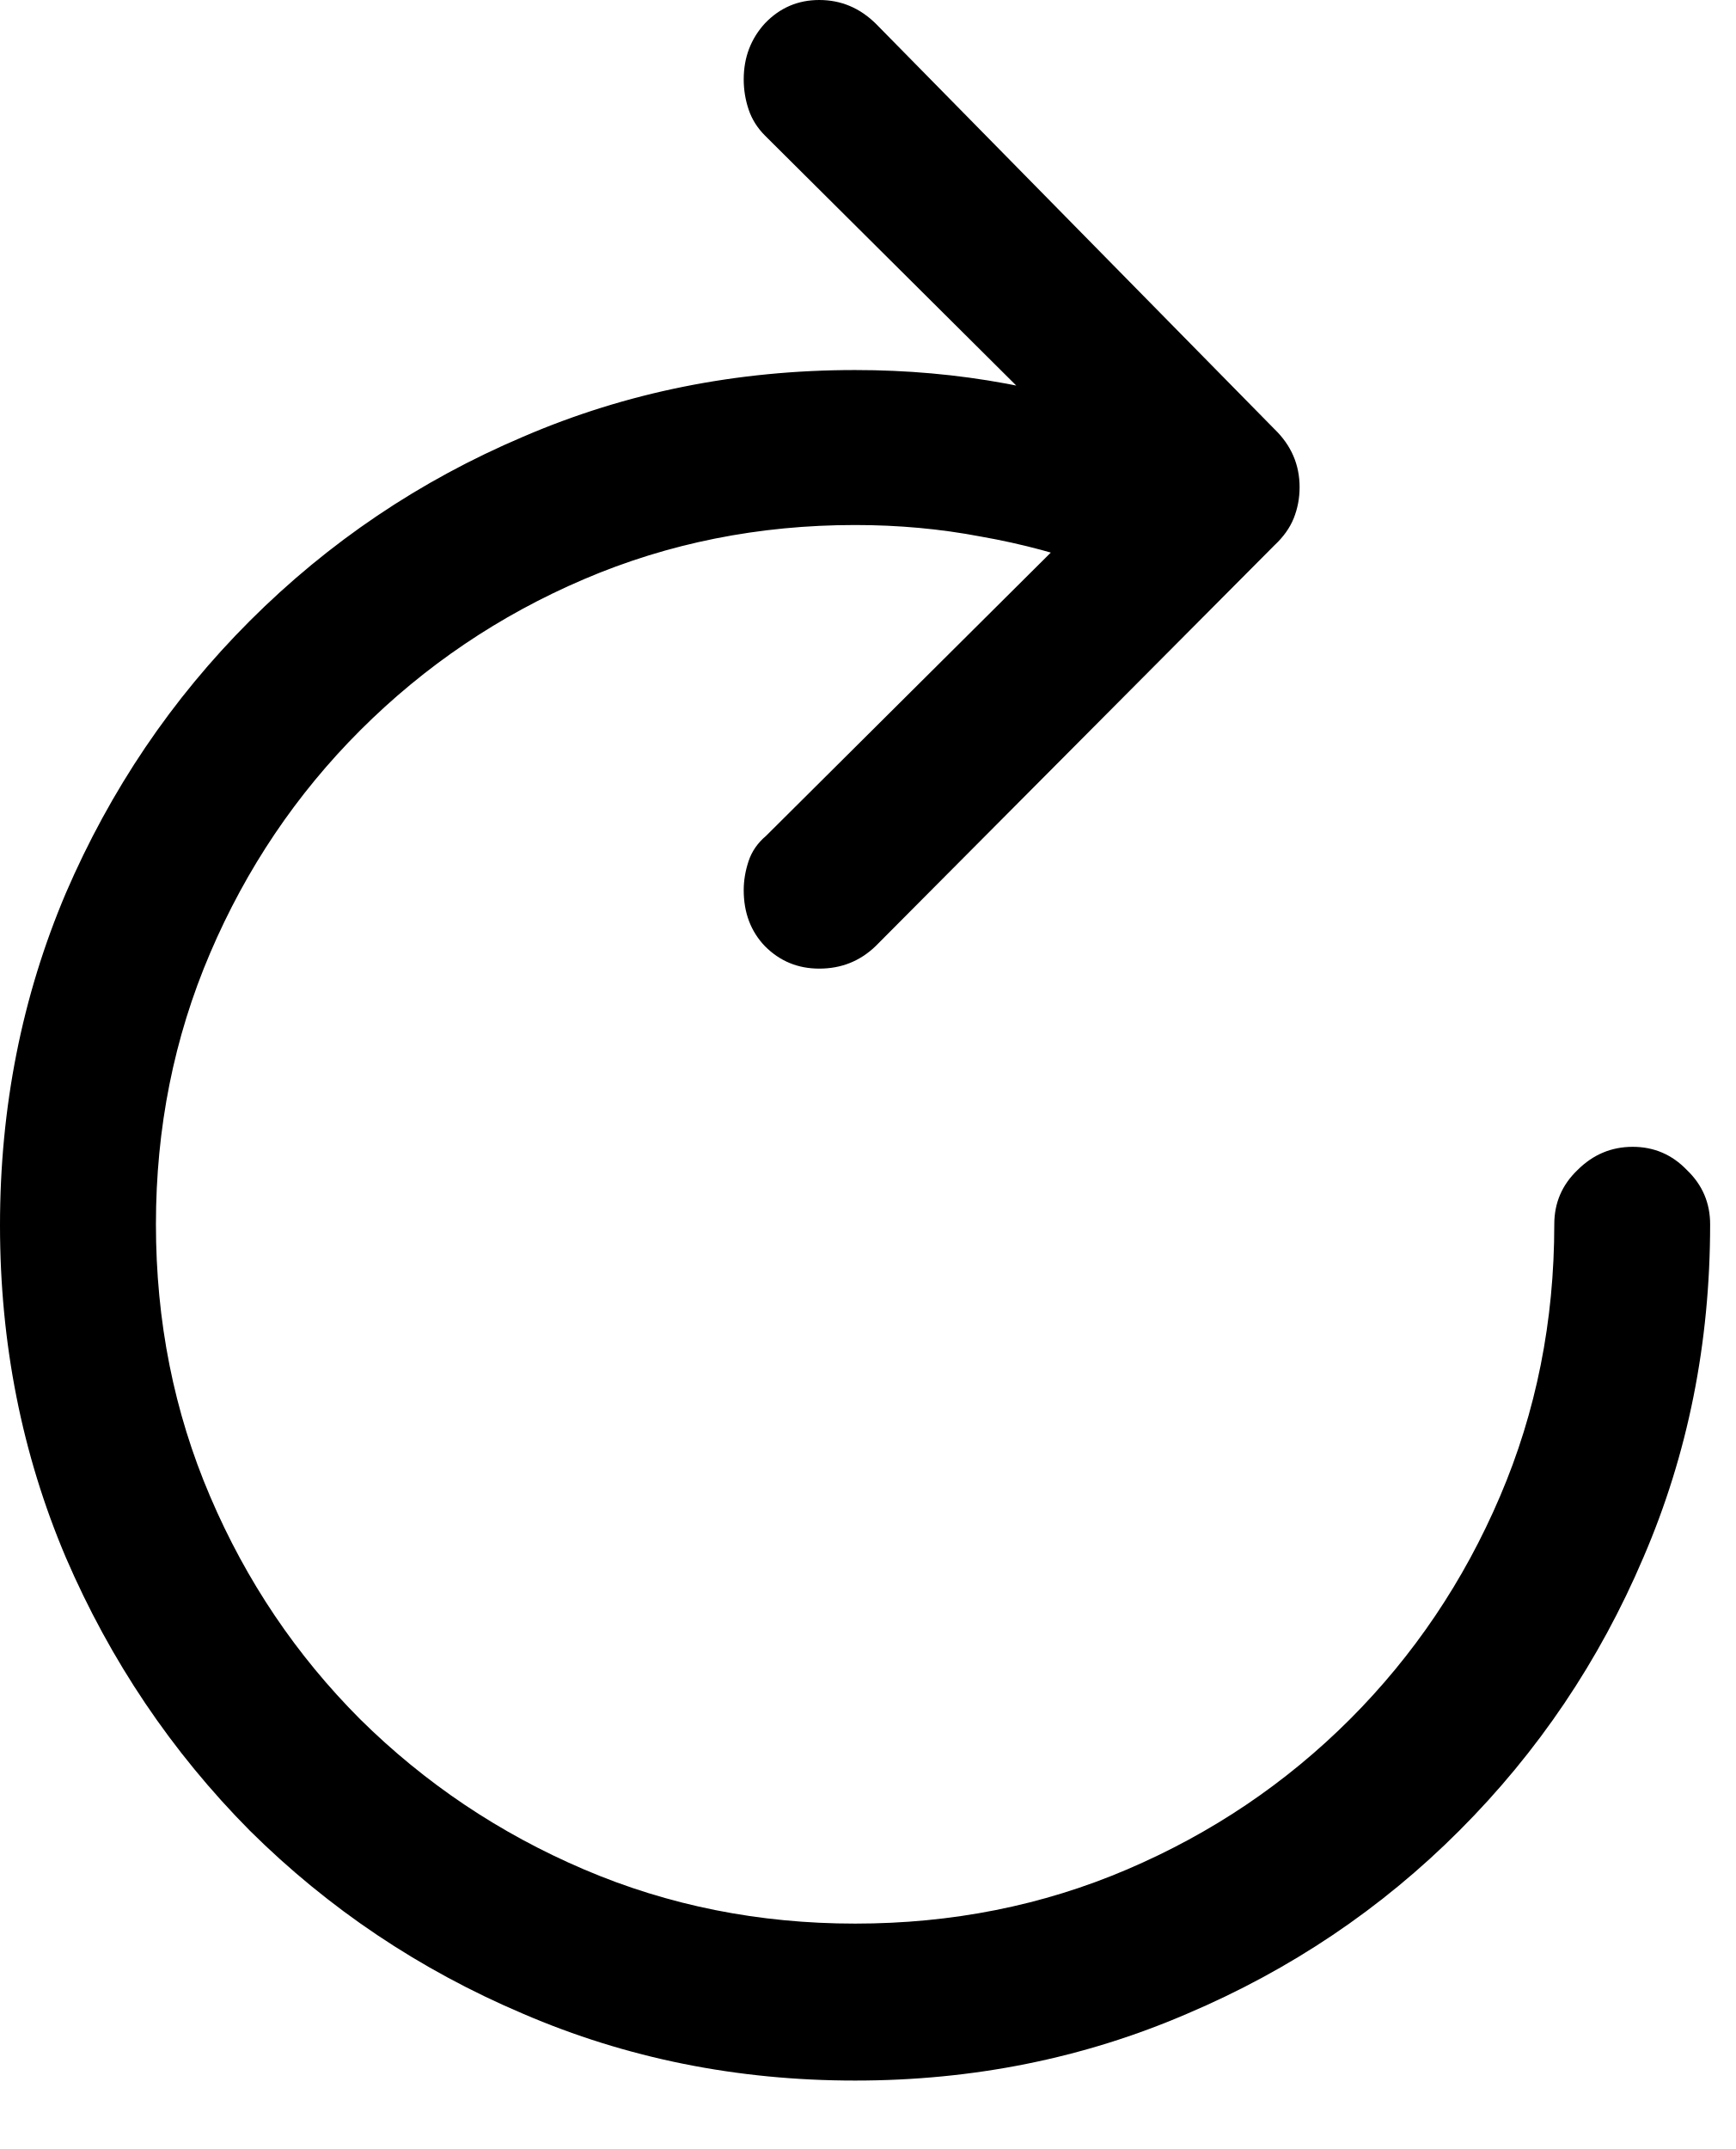
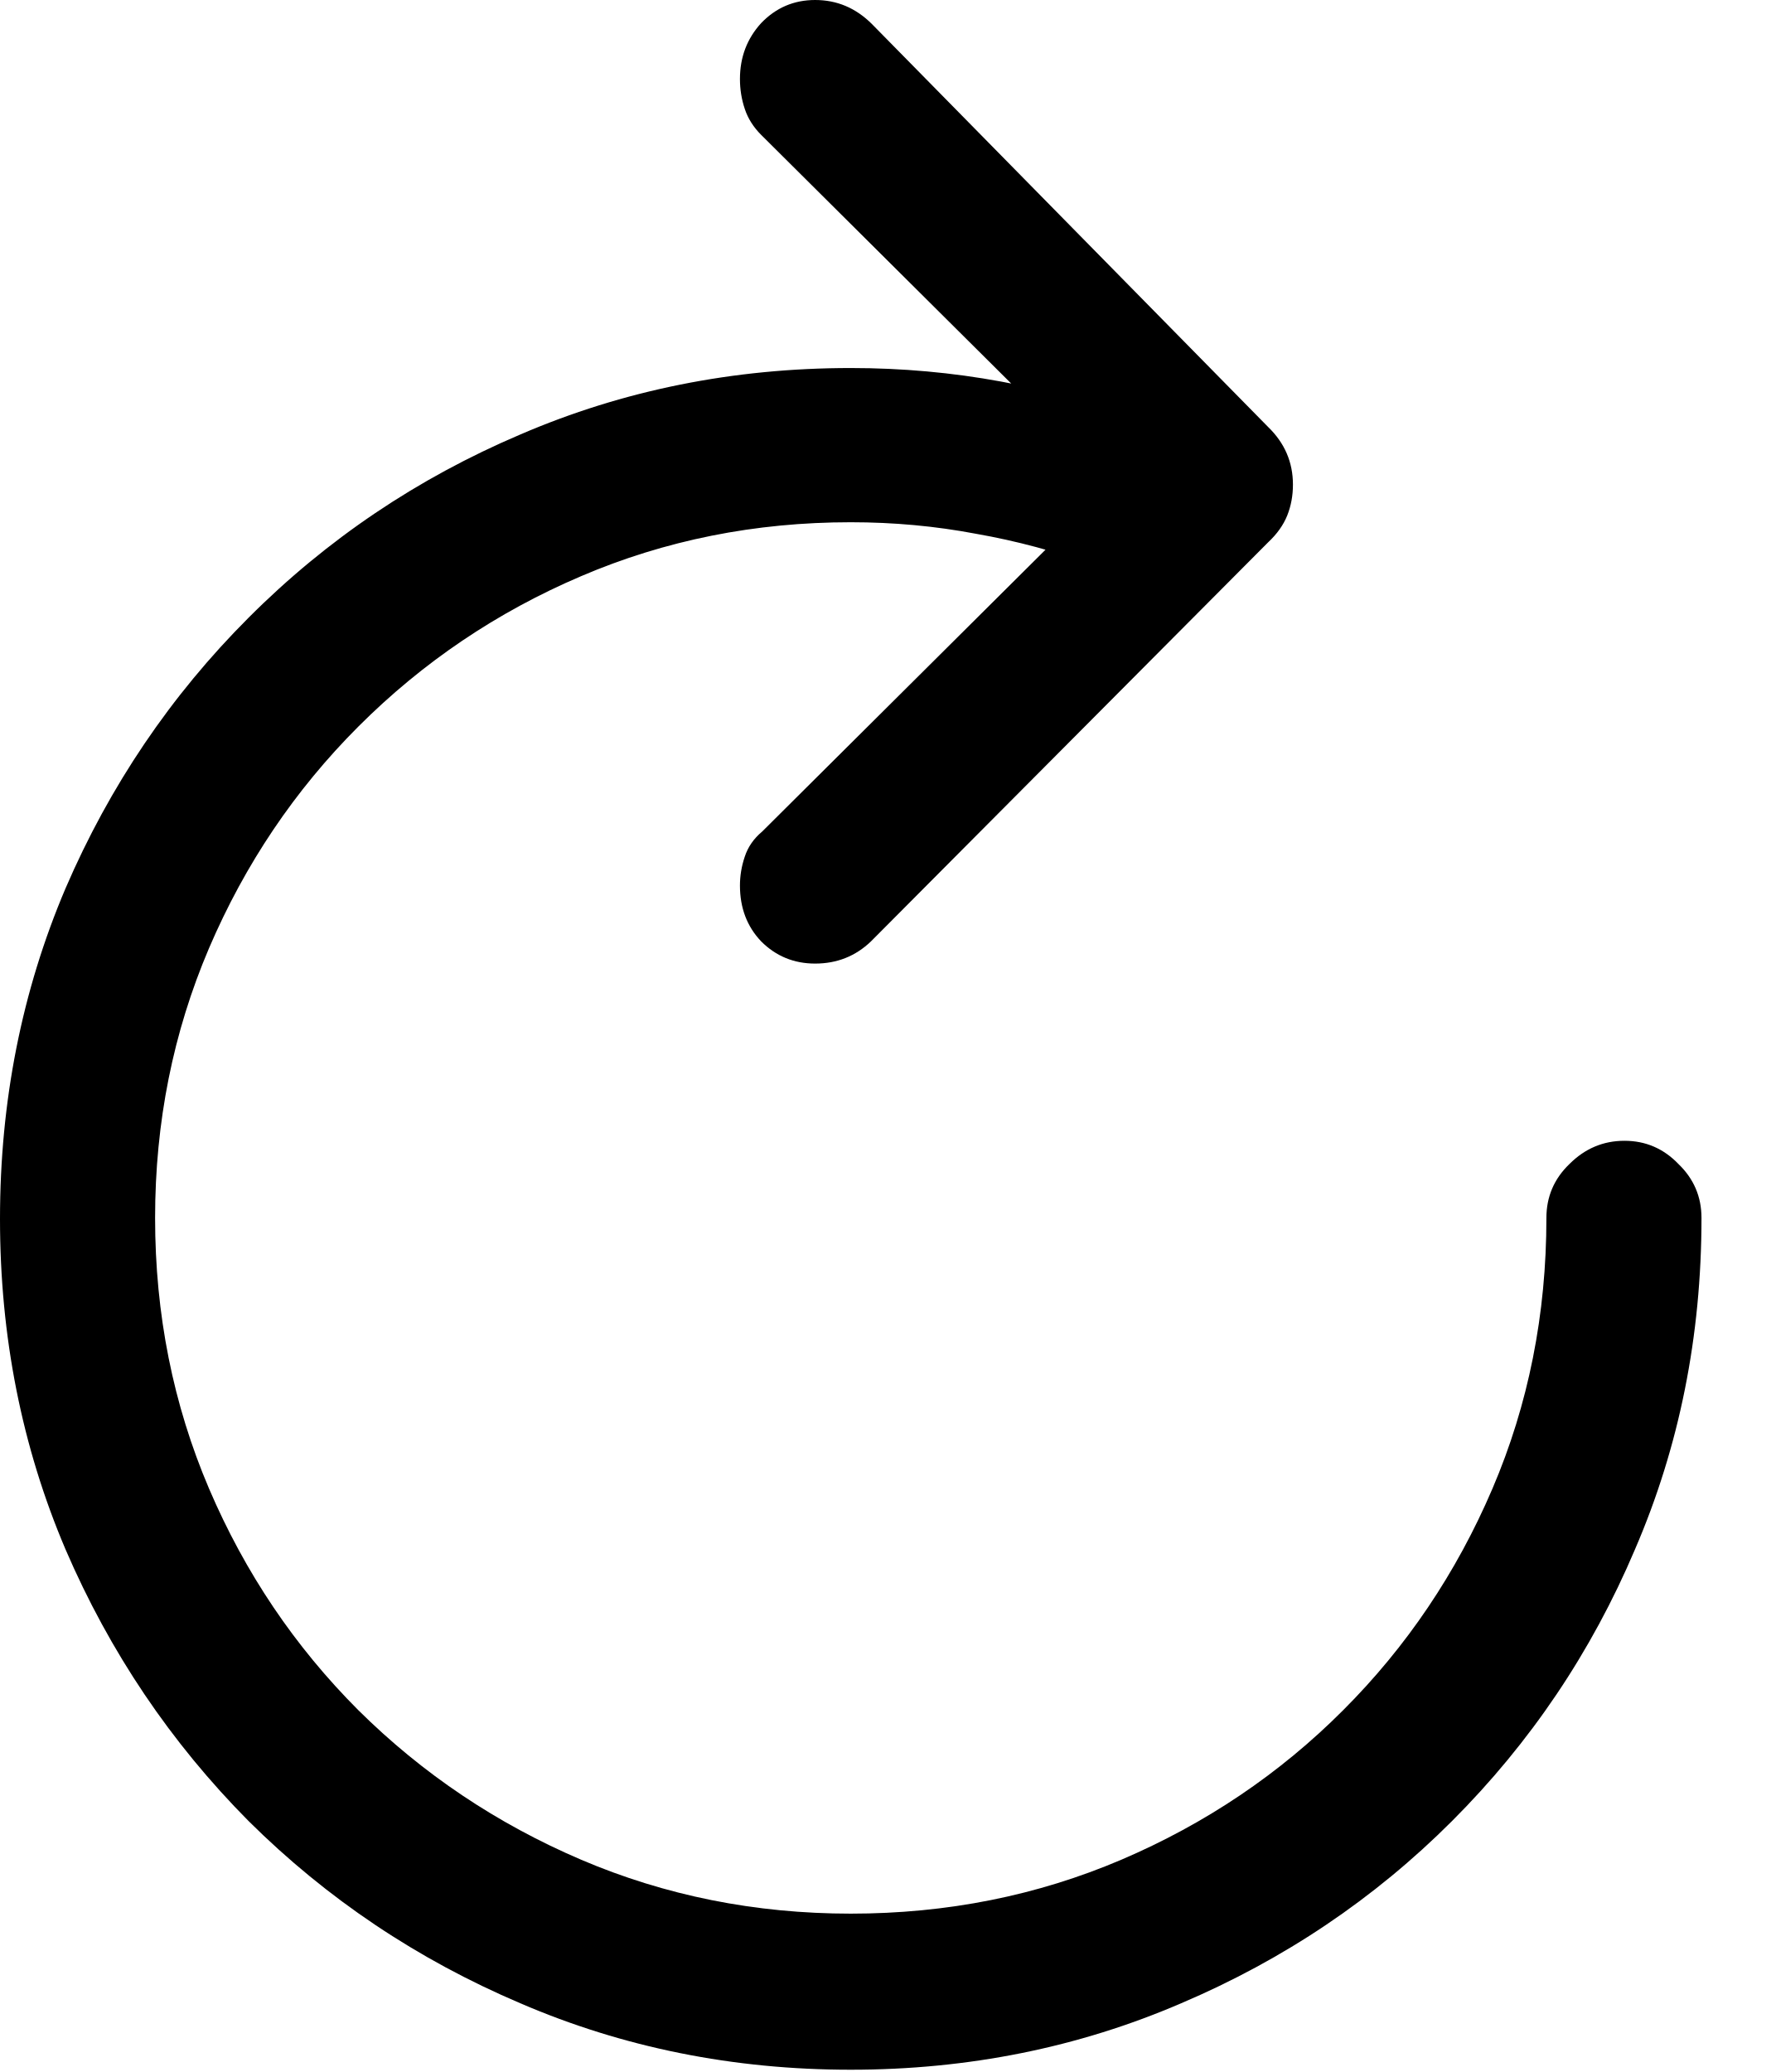
- <svg xmlns="http://www.w3.org/2000/svg" width="21" height="26" viewBox="0 0 21 26" fill="none">
-   <path d="M10.348 25.172C8.918 25.172 7.578 24.902 6.328 24.363C5.078 23.832 3.977 23.094 3.023 22.148C2.078 21.195 1.336 20.094 0.797 18.844C0.266 17.594 0 16.254 0 14.824C0 13.395 0.266 12.055 0.797 10.805C1.336 9.555 2.078 8.457 3.023 7.512C3.977 6.559 5.078 5.816 6.328 5.285C7.578 4.746 8.918 4.477 10.348 4.477C10.973 4.477 11.582 4.531 12.176 4.641C12.77 4.75 13.336 4.906 13.875 5.109C14.039 5.172 14.207 5.27 14.379 5.402C14.551 5.535 14.633 5.75 14.625 6.047C14.625 6.289 14.555 6.488 14.414 6.645C14.281 6.793 14.113 6.891 13.91 6.938C13.707 6.977 13.508 6.957 13.312 6.879C12.844 6.707 12.363 6.578 11.871 6.492C11.379 6.398 10.871 6.352 10.348 6.352C9.184 6.352 8.09 6.57 7.066 7.008C6.043 7.445 5.141 8.055 4.359 8.836C3.586 9.609 2.98 10.508 2.543 11.531C2.105 12.555 1.887 13.648 1.887 14.812C1.887 15.984 2.105 17.082 2.543 18.105C2.98 19.129 3.586 20.027 4.359 20.801C5.141 21.574 6.043 22.18 7.066 22.617C8.09 23.055 9.184 23.273 10.348 23.273C11.52 23.273 12.617 23.055 13.641 22.617C14.664 22.18 15.562 21.574 16.336 20.801C17.109 20.027 17.715 19.129 18.152 18.105C18.59 17.082 18.809 15.984 18.809 14.812C18.809 14.555 18.902 14.336 19.09 14.156C19.277 13.969 19.5 13.875 19.758 13.875C20.016 13.875 20.234 13.969 20.414 14.156C20.602 14.336 20.695 14.555 20.695 14.812C20.695 16.25 20.426 17.594 19.887 18.844C19.355 20.094 18.613 21.195 17.66 22.148C16.715 23.094 15.617 23.832 14.367 24.363C13.117 24.902 11.777 25.172 10.348 25.172ZM13.523 5.883L9.258 1.641C9.164 1.547 9.098 1.441 9.059 1.324C9.02 1.207 9 1.086 9 0.961C9 0.695 9.086 0.469 9.258 0.281C9.438 0.094 9.656 0 9.914 0C10.18 0 10.41 0.098 10.605 0.293L15.422 5.191C15.625 5.387 15.727 5.621 15.727 5.895C15.727 6.027 15.703 6.152 15.656 6.27C15.609 6.387 15.531 6.496 15.422 6.598L10.594 11.449C10.406 11.629 10.18 11.719 9.914 11.719C9.656 11.719 9.438 11.629 9.258 11.449C9.086 11.27 9 11.043 9 10.77C9 10.652 9.02 10.535 9.059 10.418C9.098 10.301 9.168 10.199 9.27 10.113L13.523 5.883Z" fill="black" />
+ <svg xmlns="http://www.w3.org/2000/svg" width="18" height="21" viewBox="0 0 18 21" fill="none">
+   <path d="M8.623 20.977C7.432 20.977 6.315 20.752 5.273 20.303C4.232 19.86 3.314 19.245 2.52 18.457C1.732 17.663 1.113 16.745 0.664 15.703C0.221 14.662 0 13.545 0 12.354C0 11.162 0.221 10.046 0.664 9.004C1.113 7.962 1.732 7.048 2.52 6.26C3.314 5.465 4.232 4.847 5.273 4.404C6.315 3.955 7.432 3.73 8.623 3.73C9.144 3.73 9.652 3.776 10.146 3.867C10.641 3.958 11.113 4.089 11.562 4.258C11.699 4.31 11.839 4.391 11.982 4.502C12.126 4.613 12.194 4.792 12.188 5.039C12.188 5.241 12.129 5.407 12.012 5.537C11.901 5.661 11.761 5.742 11.592 5.781C11.422 5.814 11.257 5.798 11.094 5.732C10.703 5.589 10.303 5.482 9.893 5.41C9.482 5.332 9.059 5.293 8.623 5.293C7.653 5.293 6.742 5.475 5.889 5.84C5.036 6.204 4.284 6.712 3.633 7.363C2.988 8.008 2.484 8.757 2.119 9.609C1.755 10.462 1.572 11.374 1.572 12.344C1.572 13.32 1.755 14.235 2.119 15.088C2.484 15.941 2.988 16.689 3.633 17.334C4.284 17.979 5.036 18.483 5.889 18.848C6.742 19.212 7.653 19.395 8.623 19.395C9.6 19.395 10.514 19.212 11.367 18.848C12.22 18.483 12.969 17.979 13.613 17.334C14.258 16.689 14.762 15.941 15.127 15.088C15.492 14.235 15.674 13.32 15.674 12.344C15.674 12.129 15.752 11.947 15.908 11.797C16.064 11.641 16.25 11.562 16.465 11.562C16.68 11.562 16.862 11.641 17.012 11.797C17.168 11.947 17.246 12.129 17.246 12.344C17.246 13.542 17.021 14.662 16.572 15.703C16.13 16.745 15.511 17.663 14.717 18.457C13.929 19.245 13.014 19.86 11.973 20.303C10.931 20.752 9.814 20.977 8.623 20.977ZM11.27 4.902L7.715 1.367C7.637 1.289 7.581 1.201 7.549 1.104C7.516 1.006 7.5 0.905 7.5 0.801C7.5 0.579 7.572 0.391 7.715 0.234C7.865 0.078 8.047 0 8.262 0C8.483 0 8.675 0.081 8.838 0.244L12.852 4.326C13.021 4.489 13.105 4.684 13.105 4.912C13.105 5.023 13.086 5.127 13.047 5.225C13.008 5.322 12.943 5.413 12.852 5.498L8.828 9.541C8.672 9.691 8.483 9.766 8.262 9.766C8.047 9.766 7.865 9.691 7.715 9.541C7.572 9.391 7.5 9.202 7.5 8.975C7.5 8.877 7.516 8.779 7.549 8.682C7.581 8.584 7.64 8.499 7.725 8.428L11.27 4.902Z" fill="black" />
</svg>
